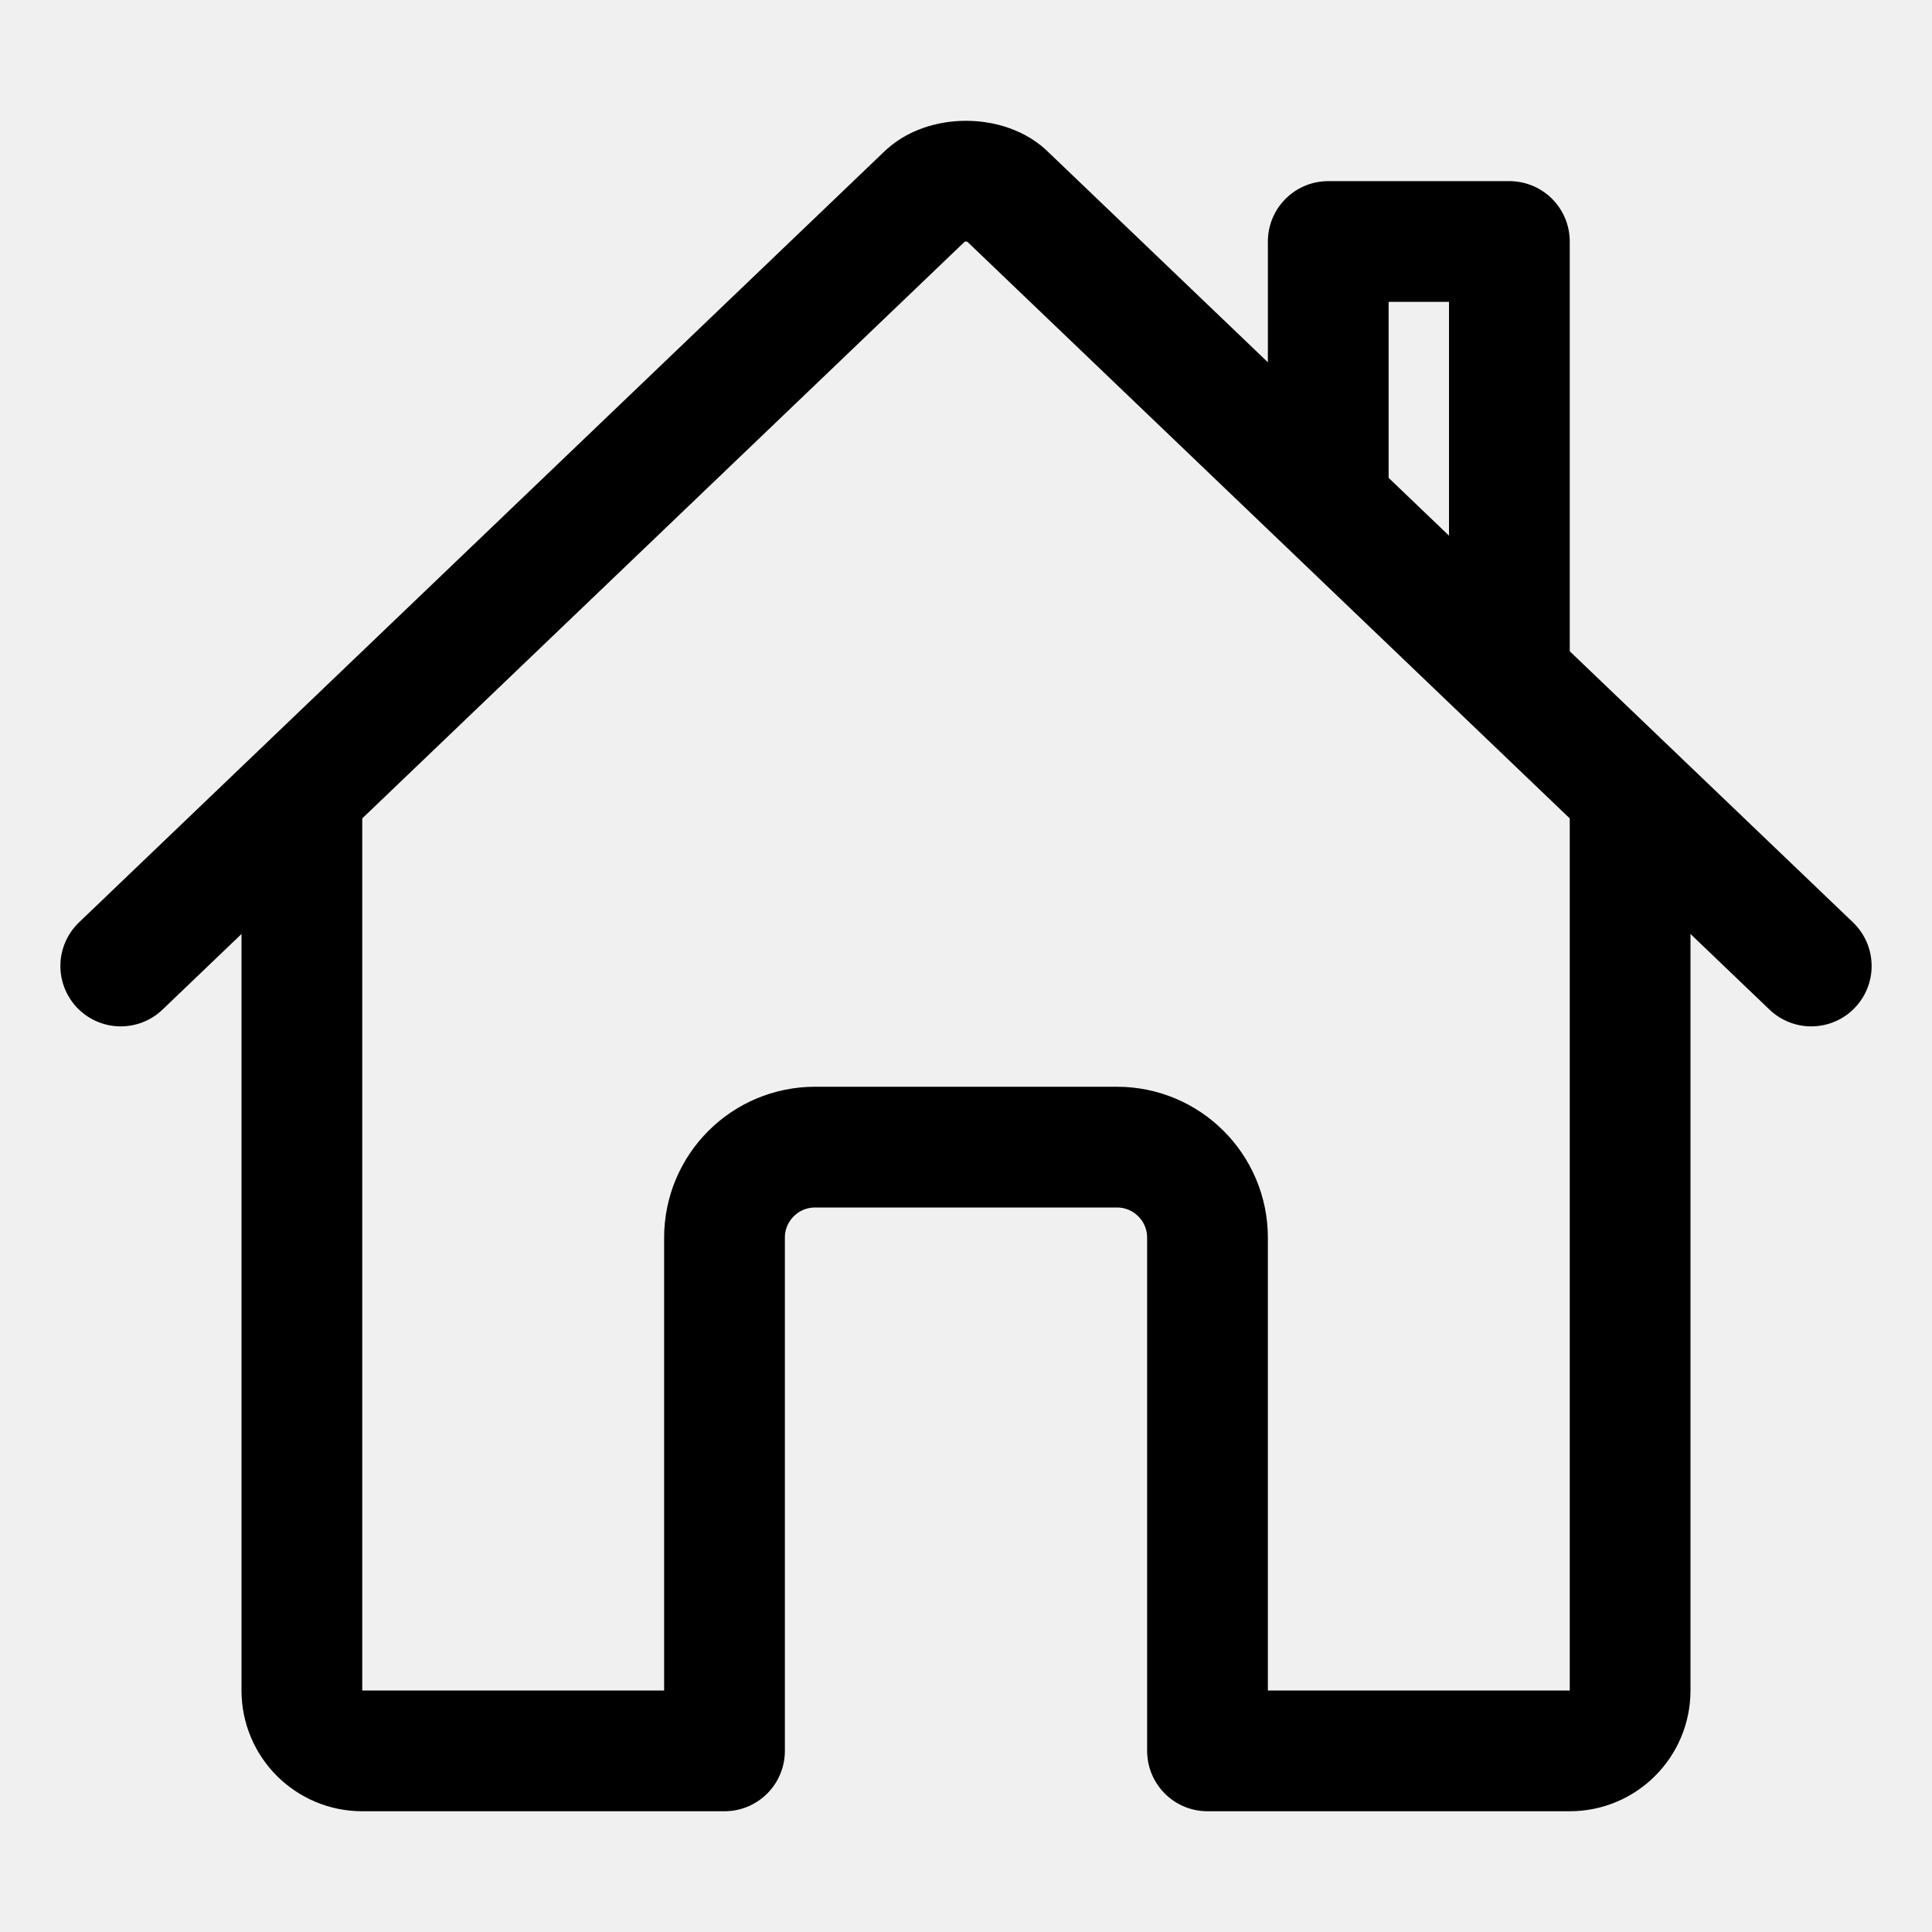
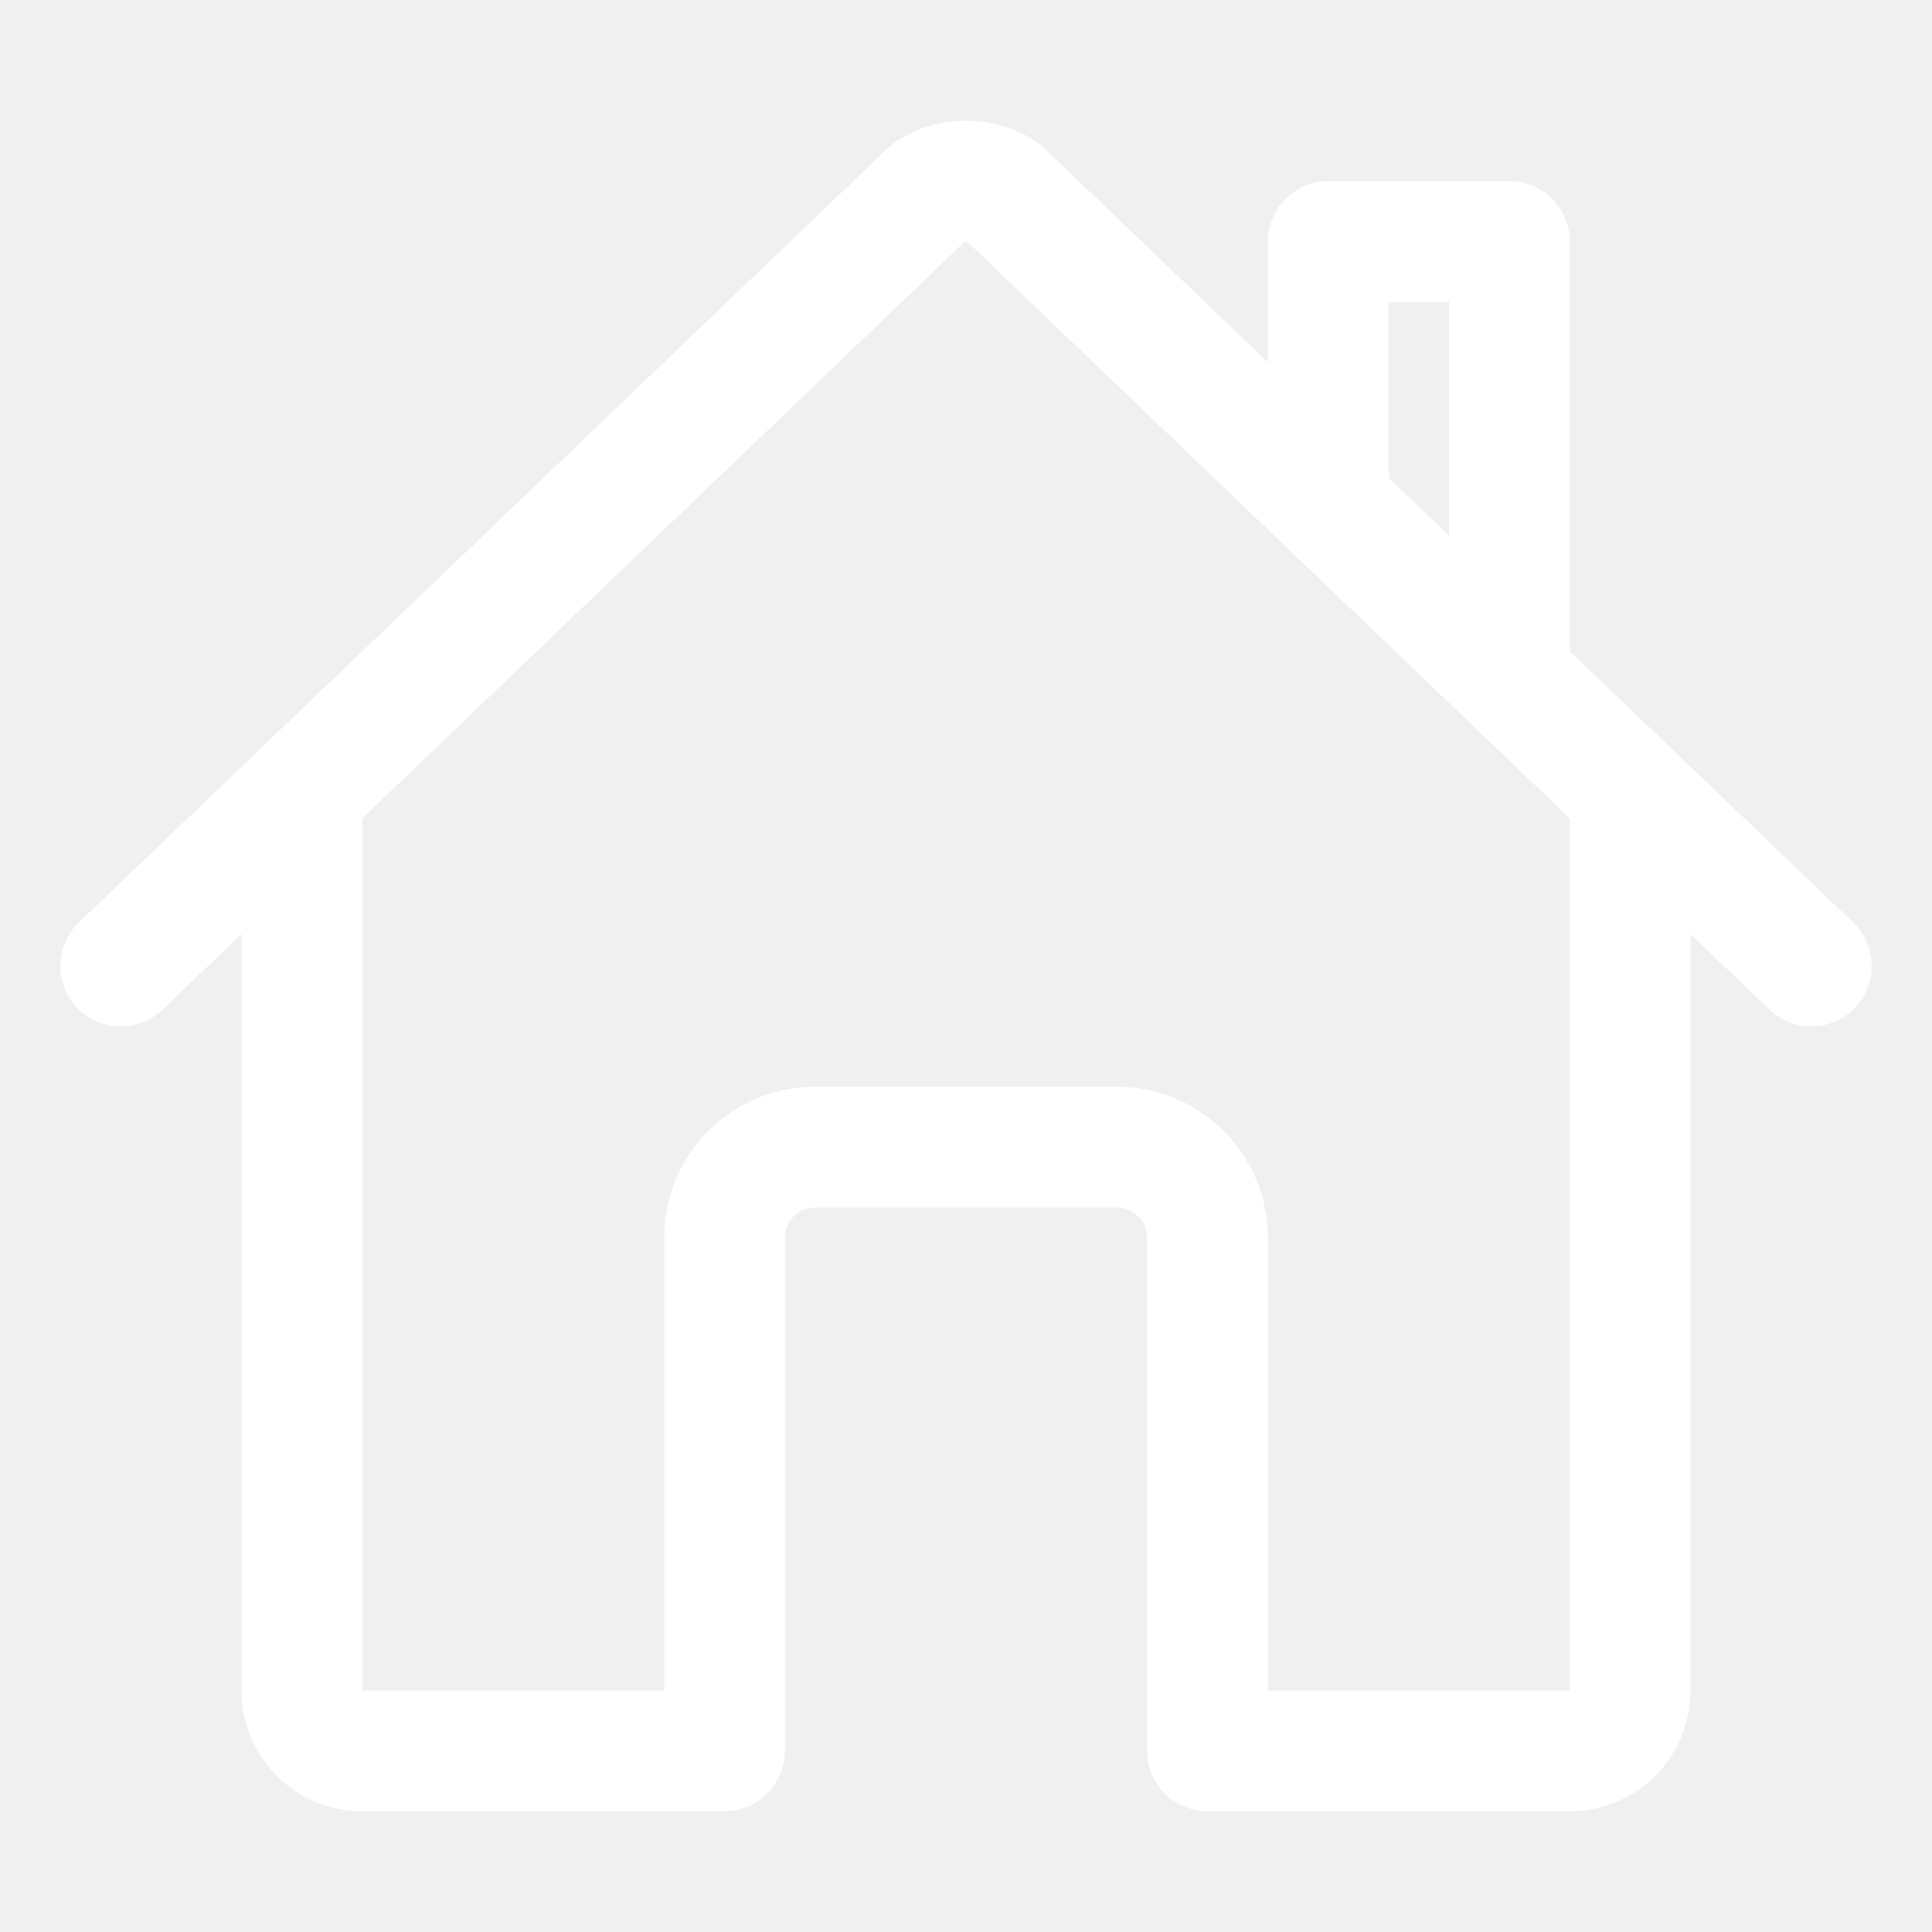
- <svg xmlns="http://www.w3.org/2000/svg" width="512" height="512" viewBox="0 0 512 512">
-   <path d="M80,212V448a16,16,0,0,0,16,16h96V328a24,24,0,0,1,24-24h80a24,24,0,0,1,24,24V464h96a16,16,0,0,0,16-16V212" style="fill:none;stroke:#000;stroke-linecap:round;stroke-linejoin:round;stroke-width:32px" />
-   <path d="M480,256,266.89,52c-5-5.28-16.69-5.34-21.78,0L32,256" style="fill:none;stroke:#000;stroke-linecap:round;stroke-linejoin:round;stroke-width:32px" />
-   <polyline points="400 179 400 64 352 64 352 133" style="fill:none;stroke:#000;stroke-linecap:round;stroke-linejoin:round;stroke-width:32px" />
+ <svg xmlns="http://www.w3.org/2000/svg" viewBox="0 0 512 512">
+   <path d="M80,212V448a16,16,0,0,0,16,16h96V328a24,24,0,0,1,24-24h80a24,24,0,0,1,24,24V464h96a16,16,0,0,0,16-16V212" style="fill:none;stroke:#FFF;stroke-linecap:round;stroke-linejoin:round;stroke-width:32px" />
+   <path d="M480,256,266.89,52c-5-5.28-16.69-5.34-21.78,0L32,256" style="fill:none;stroke:#FFF;stroke-linecap:round;stroke-linejoin:round;stroke-width:32px" />
+   <polyline points="400 179 400 64 352 64 352 133" style="fill:none;stroke:#FFF;stroke-linecap:round;stroke-linejoin:round;stroke-width:32px" />
</svg>
